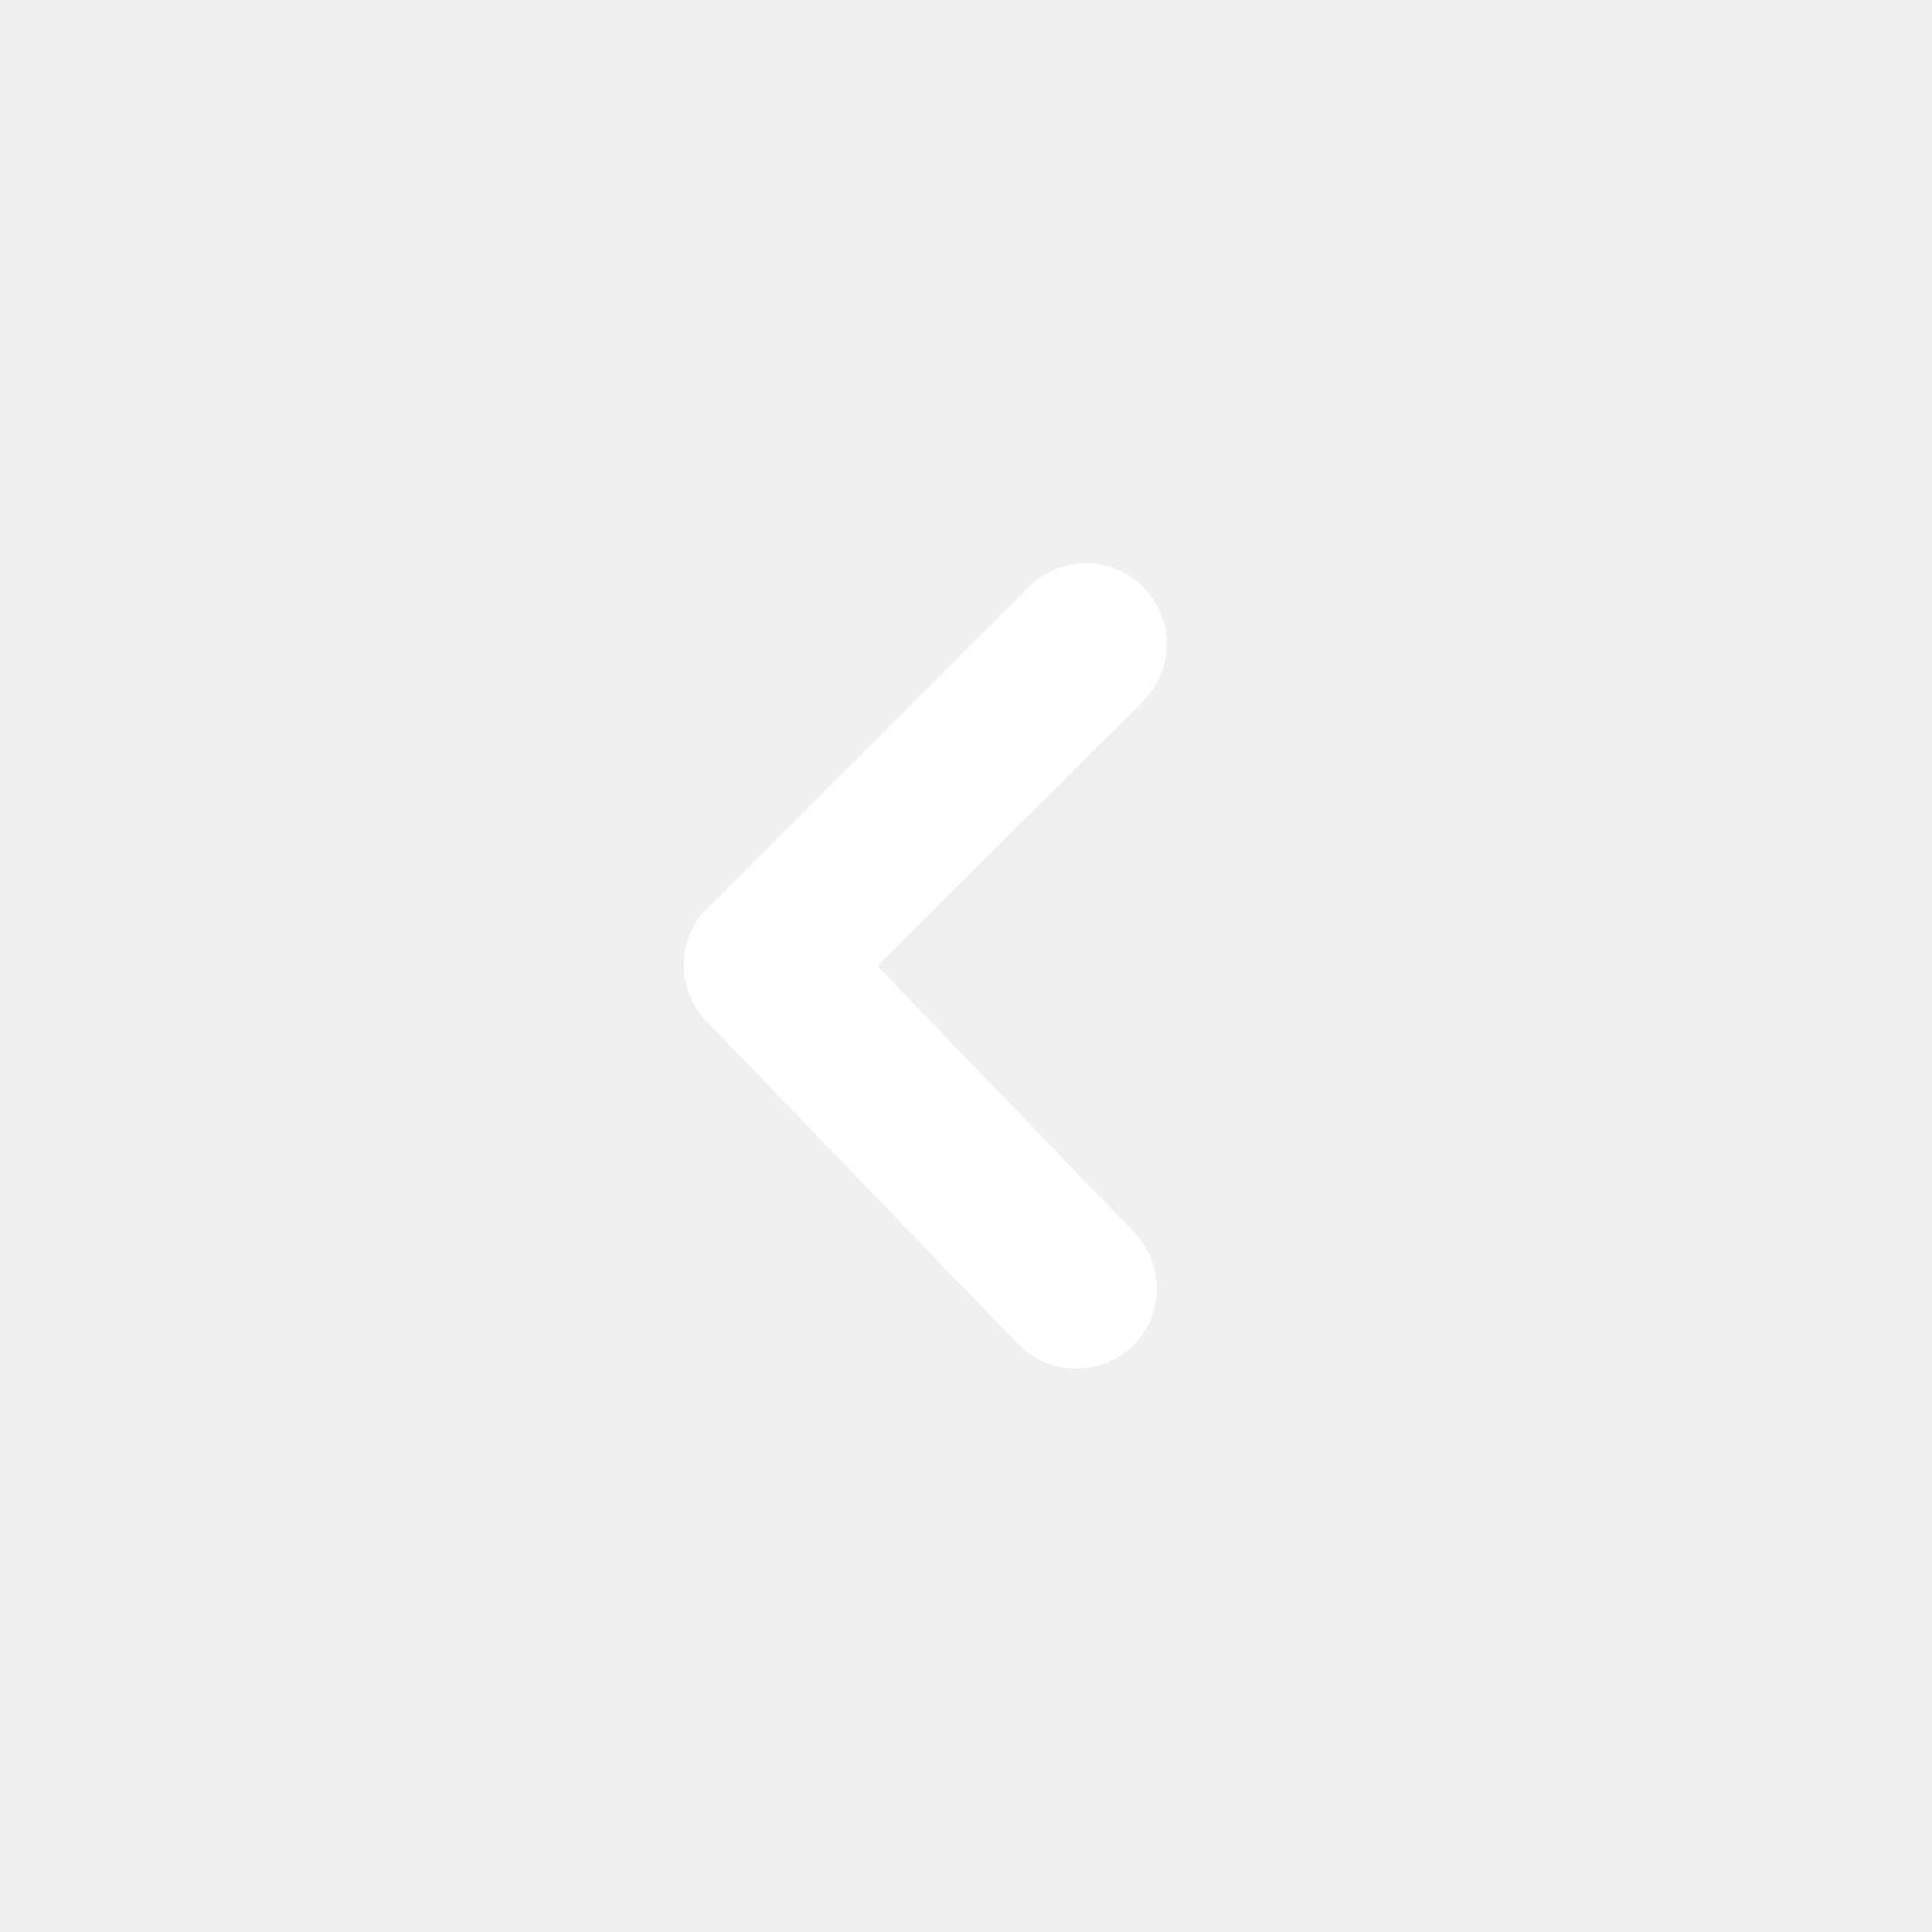
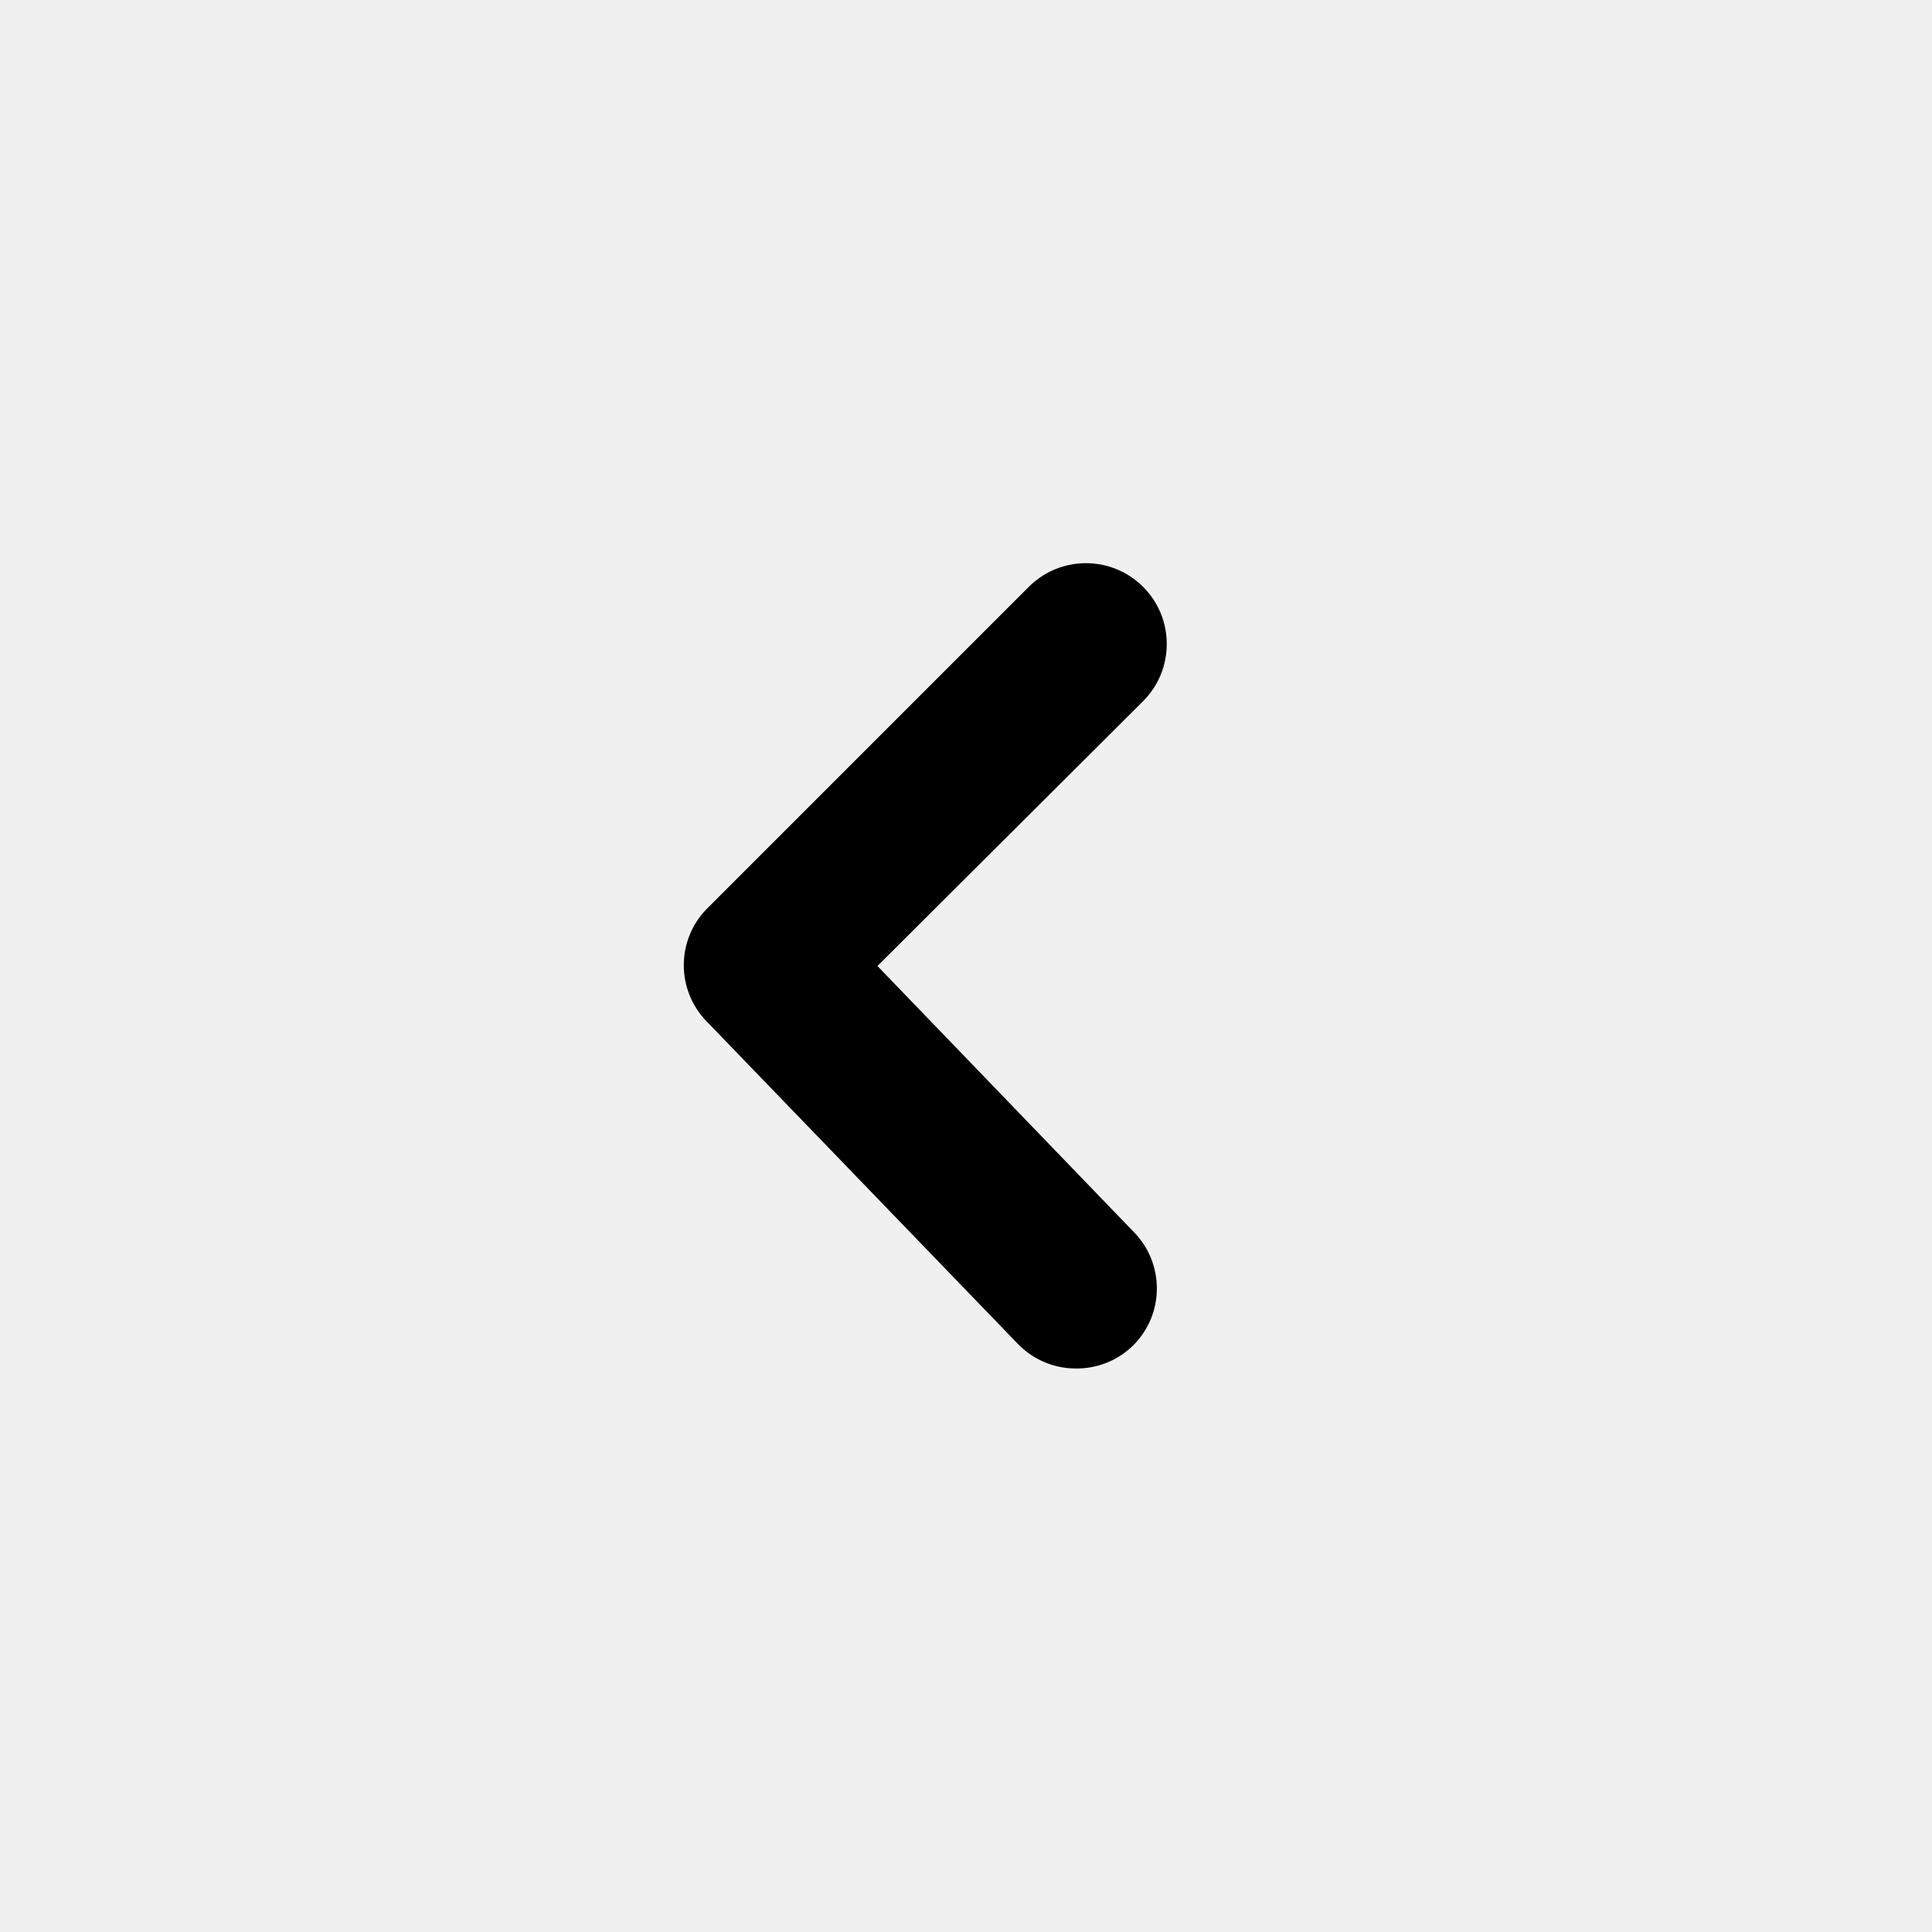
<svg xmlns="http://www.w3.org/2000/svg" version="1.1" viewBox="0 0 24 24">
-   <g fill="#ffffff">
+   <g fill="currentColor">
    <path opacity="0" d="M0,0h24v24h-24Z" transform="matrix(6.12323e-17,1,-1,6.12323e-17,24,-7.34788e-16)" />
    <path d="M13.36,17l2.76469e-08,1.05508e-10c-0.272,-0.001 -0.532,-0.113 -0.72,-0.31l-3.86,-4l-3.14263e-08,-3.20613e-08c-0.381,-0.389 -0.381,-1.011 6.28526e-08,-1.4l4,-4l-4.23333e-09,4.23333e-09c0.392,-0.392 1.028,-0.392 1.42,-8.46667e-09c0.392,0.392 0.392,1.028 8.46667e-09,1.42l-3.3,3.29l3.18,3.3l5.0936e-09,5.124e-09c0.388,0.39 0.388,1.02 -1.01872e-08,1.41l-2.70647e-08,2.6853e-08c-0.191,0.19 -0.451,0.294 -0.72,0.29Z" />
  </g>
</svg>
